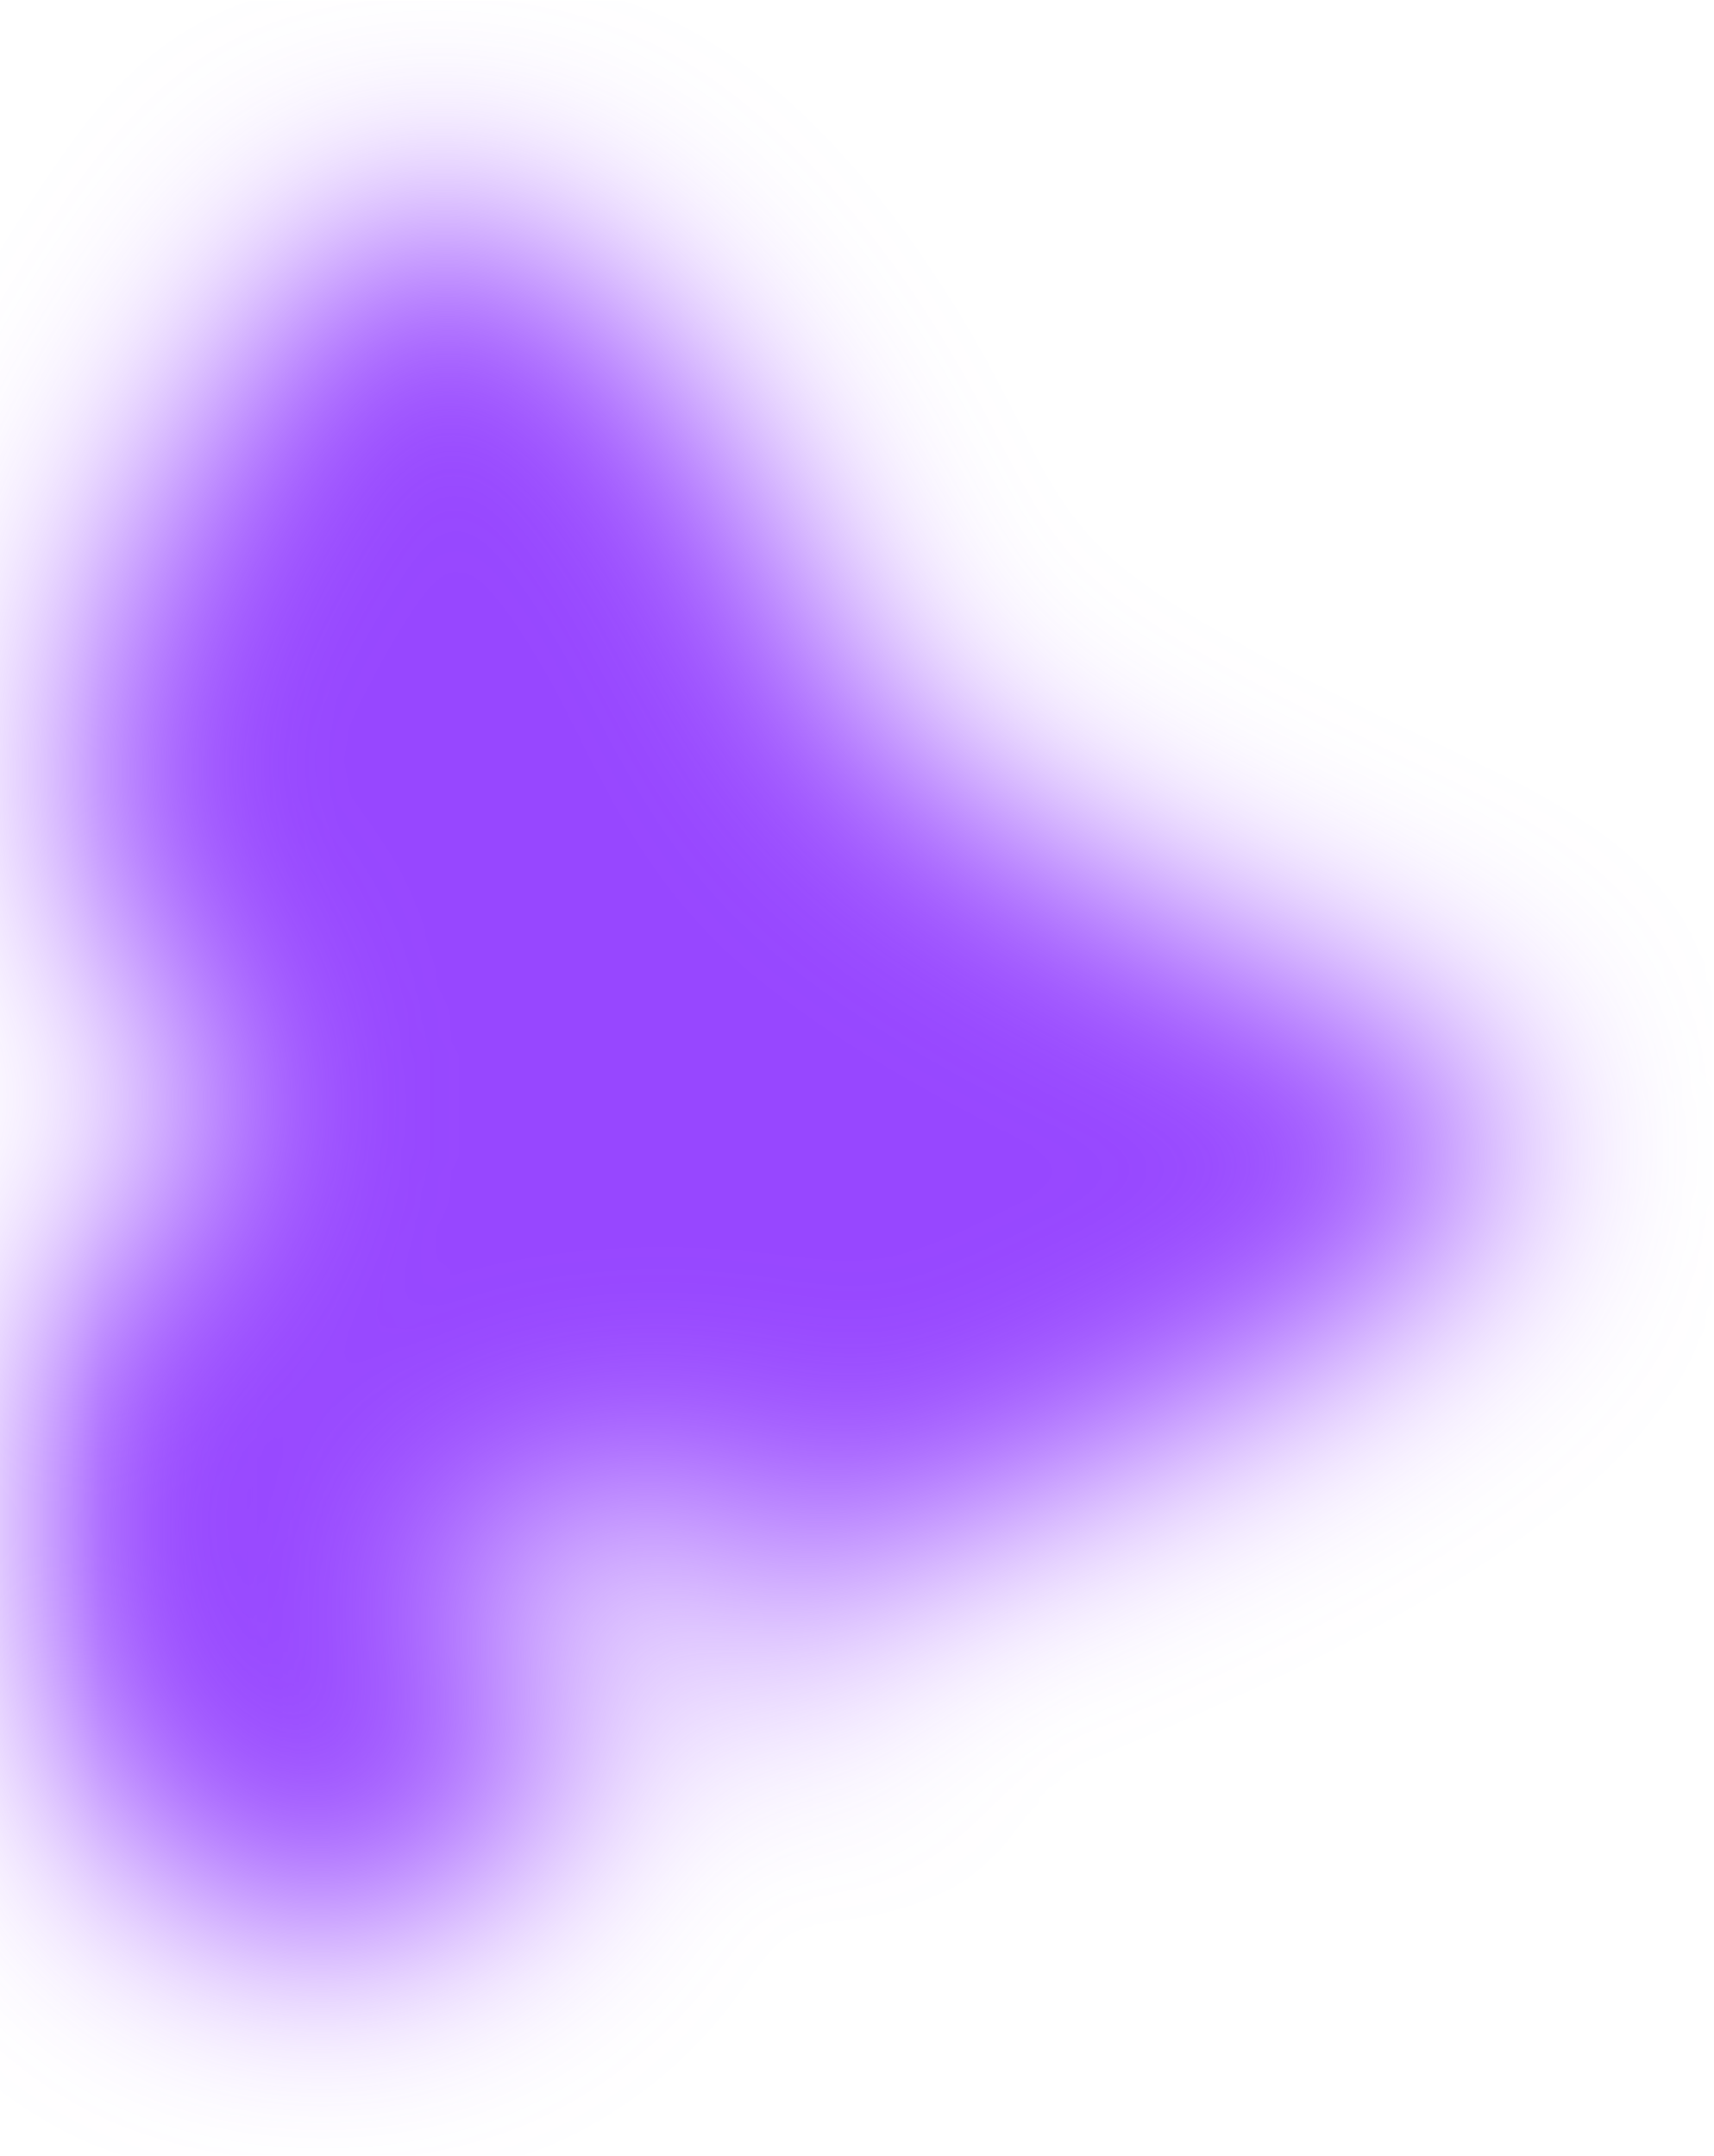
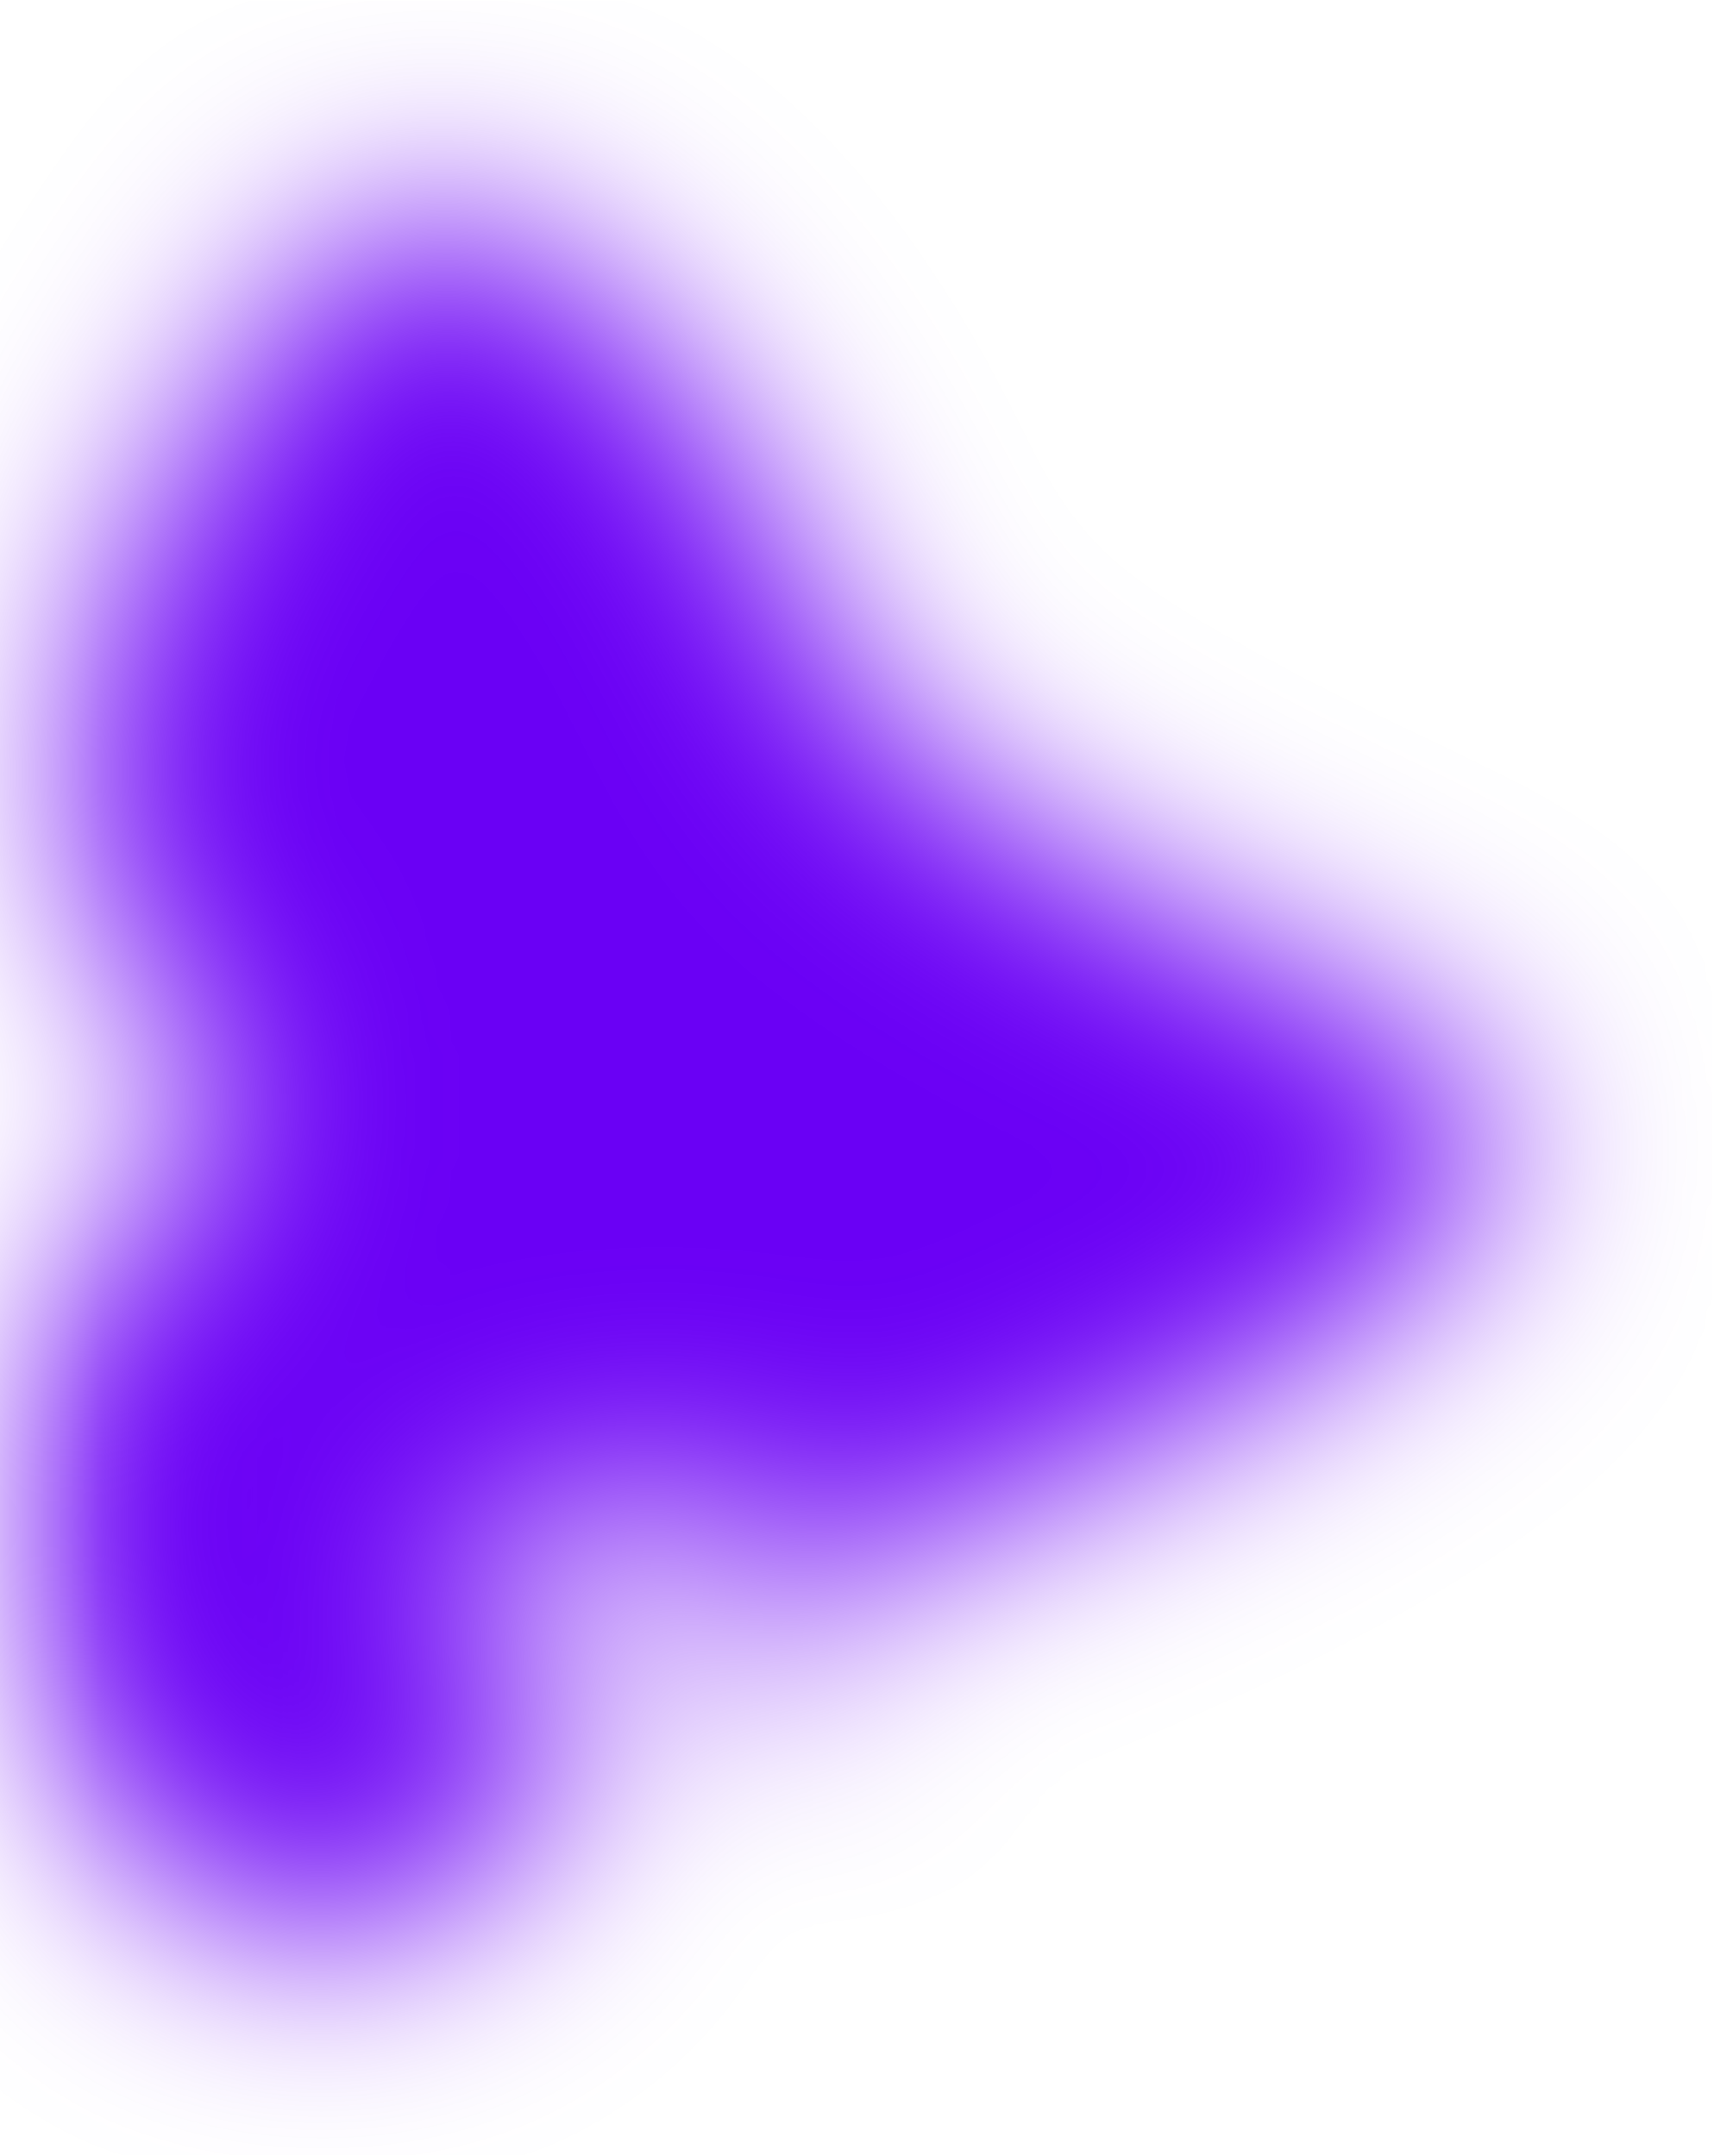
<svg xmlns="http://www.w3.org/2000/svg" width="743" height="935" viewBox="0 0 743 935" fill="none">
  <g filter="url(#filter0_f_105_313)">
-     <path d="M353.108 685.565C336.329 691.61 320.14 697.144 304.971 702.076C199.544 718.963 292.995 703.571 332.471 731.937C351.937 745.925 363.875 714.134 353.108 685.565C522.893 624.398 753.095 510.933 598.195 439.654C385.434 341.75 377.194 319.183 344.979 247.736C312.764 176.289 201.021 21.123 124.69 132.432C48.36 243.741 26.852 294.637 29.883 362.512C32.914 430.388 163.248 458.998 39.663 554.144C-83.922 649.289 77.005 934.048 210.5 811C343.995 687.952 82.421 721.394 231.443 660.899C306.981 630.234 342.041 656.198 353.108 685.565Z" fill="#9747FF" />
+     <path d="M353.108 685.565C336.329 691.61 320.14 697.144 304.971 702.076C199.544 718.963 292.995 703.571 332.471 731.937C351.937 745.925 363.875 714.134 353.108 685.565C522.893 624.398 753.095 510.933 598.195 439.654C385.434 341.75 377.194 319.183 344.979 247.736C312.764 176.289 201.021 21.123 124.69 132.432C48.36 243.741 26.852 294.637 29.883 362.512C32.914 430.388 163.248 458.998 39.663 554.144C-83.922 649.289 77.005 934.048 210.5 811C343.995 687.952 82.421 721.394 231.443 660.899C306.981 630.234 342.041 656.198 353.108 685.565Z" fill="#6A00F5" />
  </g>
  <defs>
    <filter id="filter0_f_105_313" x="-97.557" y="0.443" width="839.942" height="933.897" filterUnits="userSpaceOnUse" color-interpolation-filters="sRGB">
      <feFlood flood-opacity="0" result="BackgroundImageFix" />
      <feBlend mode="normal" in="SourceGraphic" in2="BackgroundImageFix" result="shape" />
      <feGaussianBlur stdDeviation="46.5" result="effect1_foregroundBlur_105_313" />
    </filter>
  </defs>
</svg>
